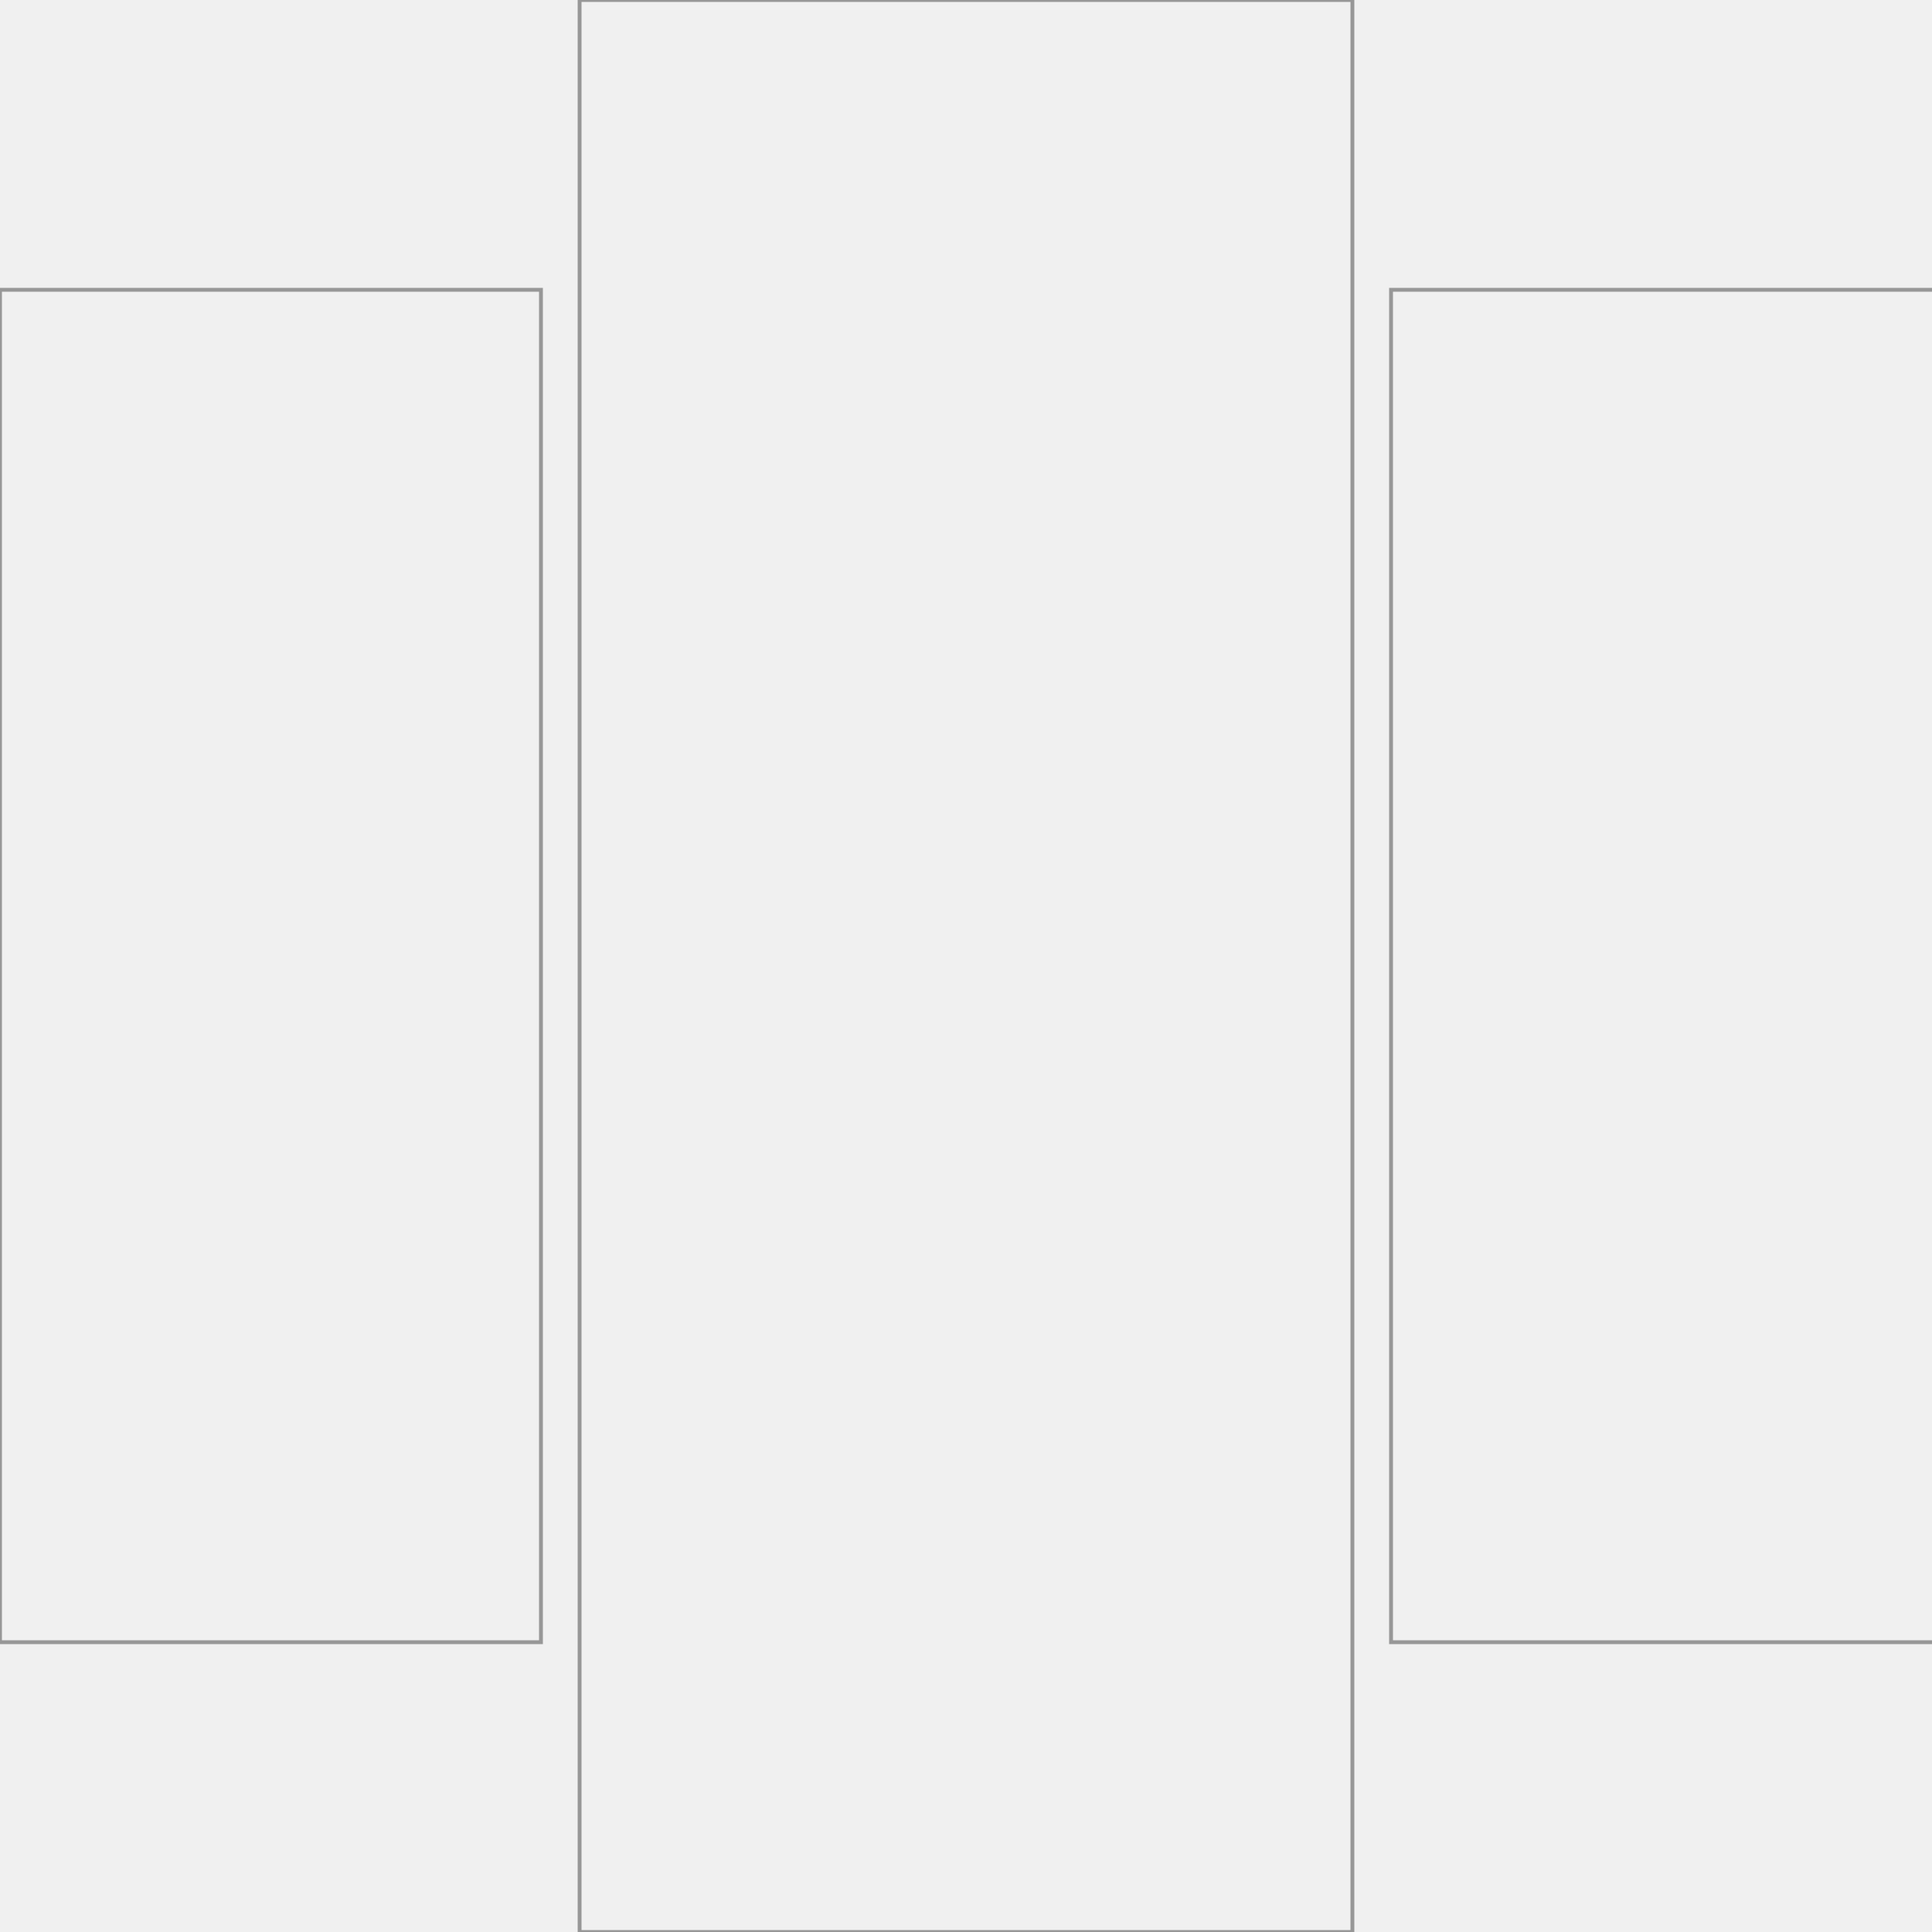
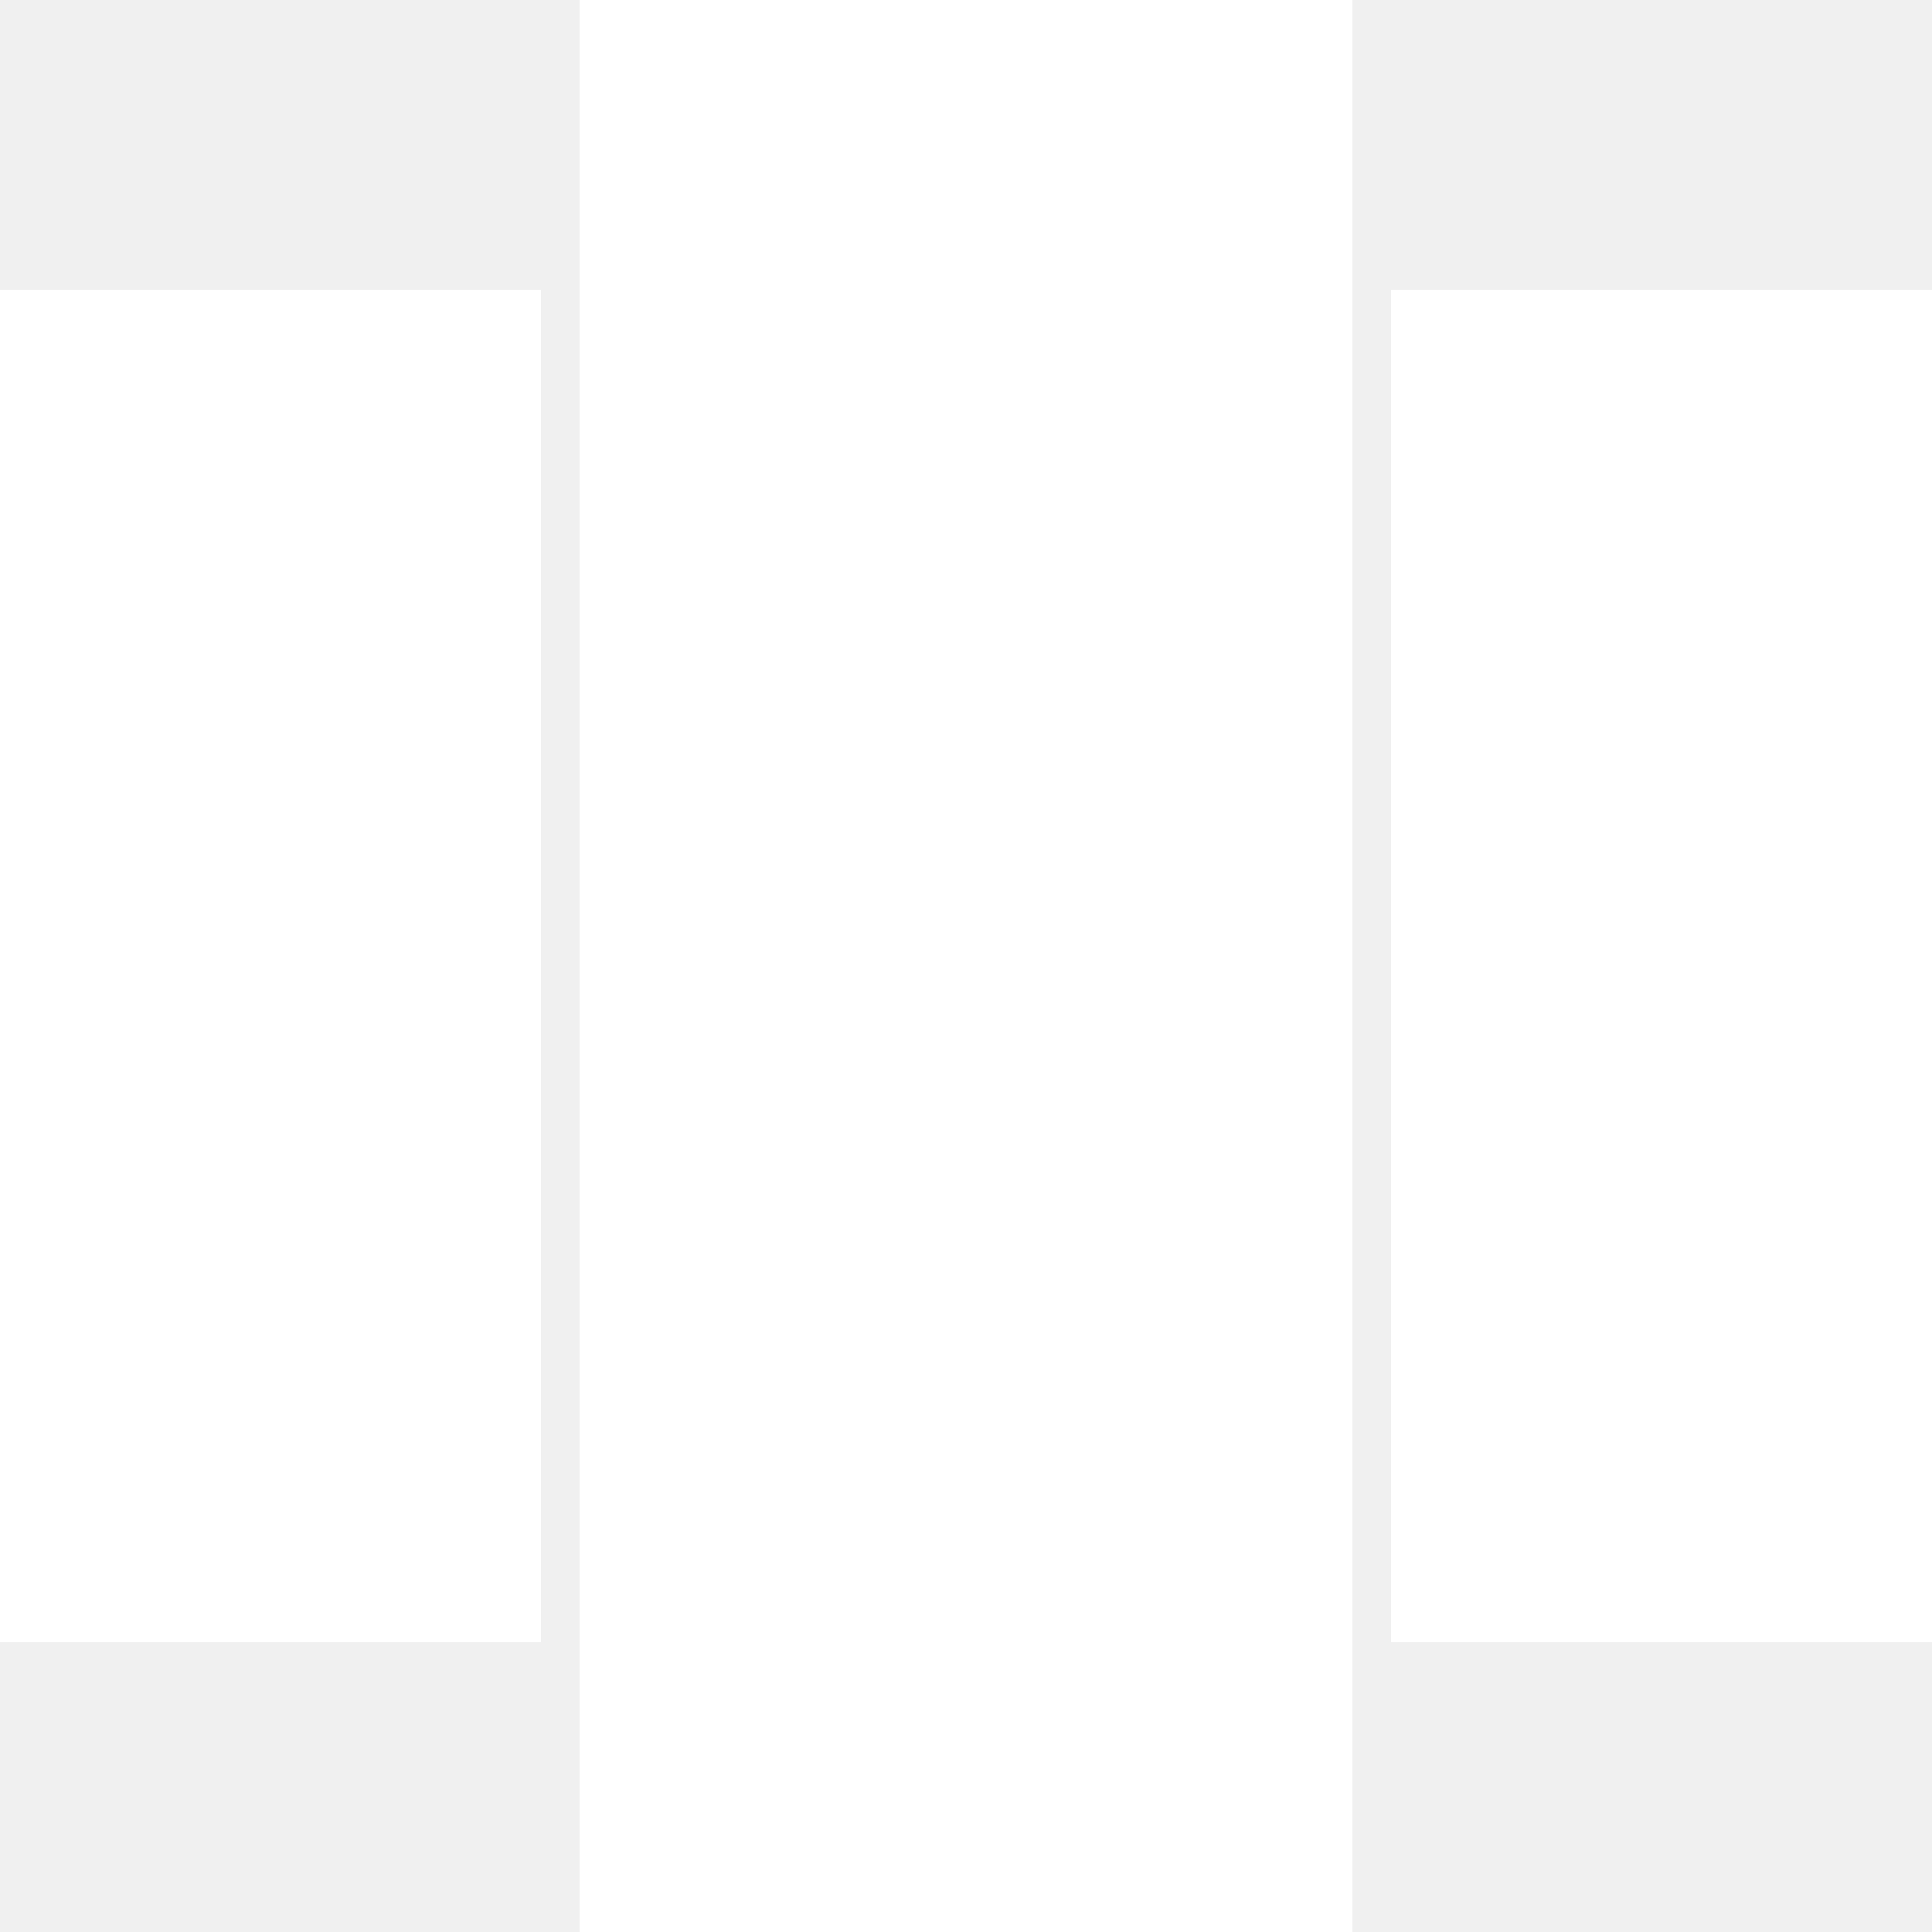
<svg xmlns="http://www.w3.org/2000/svg" width="500px" viewBox="0 0 500 500" version="1.1">
  <defs />
-   <g id="Symbols" stroke="none" stroke-width="1" fill="none" fill-rule="evenodd">
-     <g id="mask-1" stroke="#979797">
-       <polygon points="150 500 150 0 350 0 350 500" />
-       <polygon points="0 425 0 75 140 75 140 425" />
-       <polygon points="360 425 360 75 900 75 900 425" />
-     </g>
+   <g id="Symbols" stroke="none" stroke-width="1" fill="#fff" fill-rule="evenodd">
+     <polygon points="150 500 150 0 350 0 350 500" />
+     <polygon points="0 425 0 75 140 75 140 425" />
+     <polygon points="360 425 360 75 500 75 500 425" />
  </g>
</svg>
